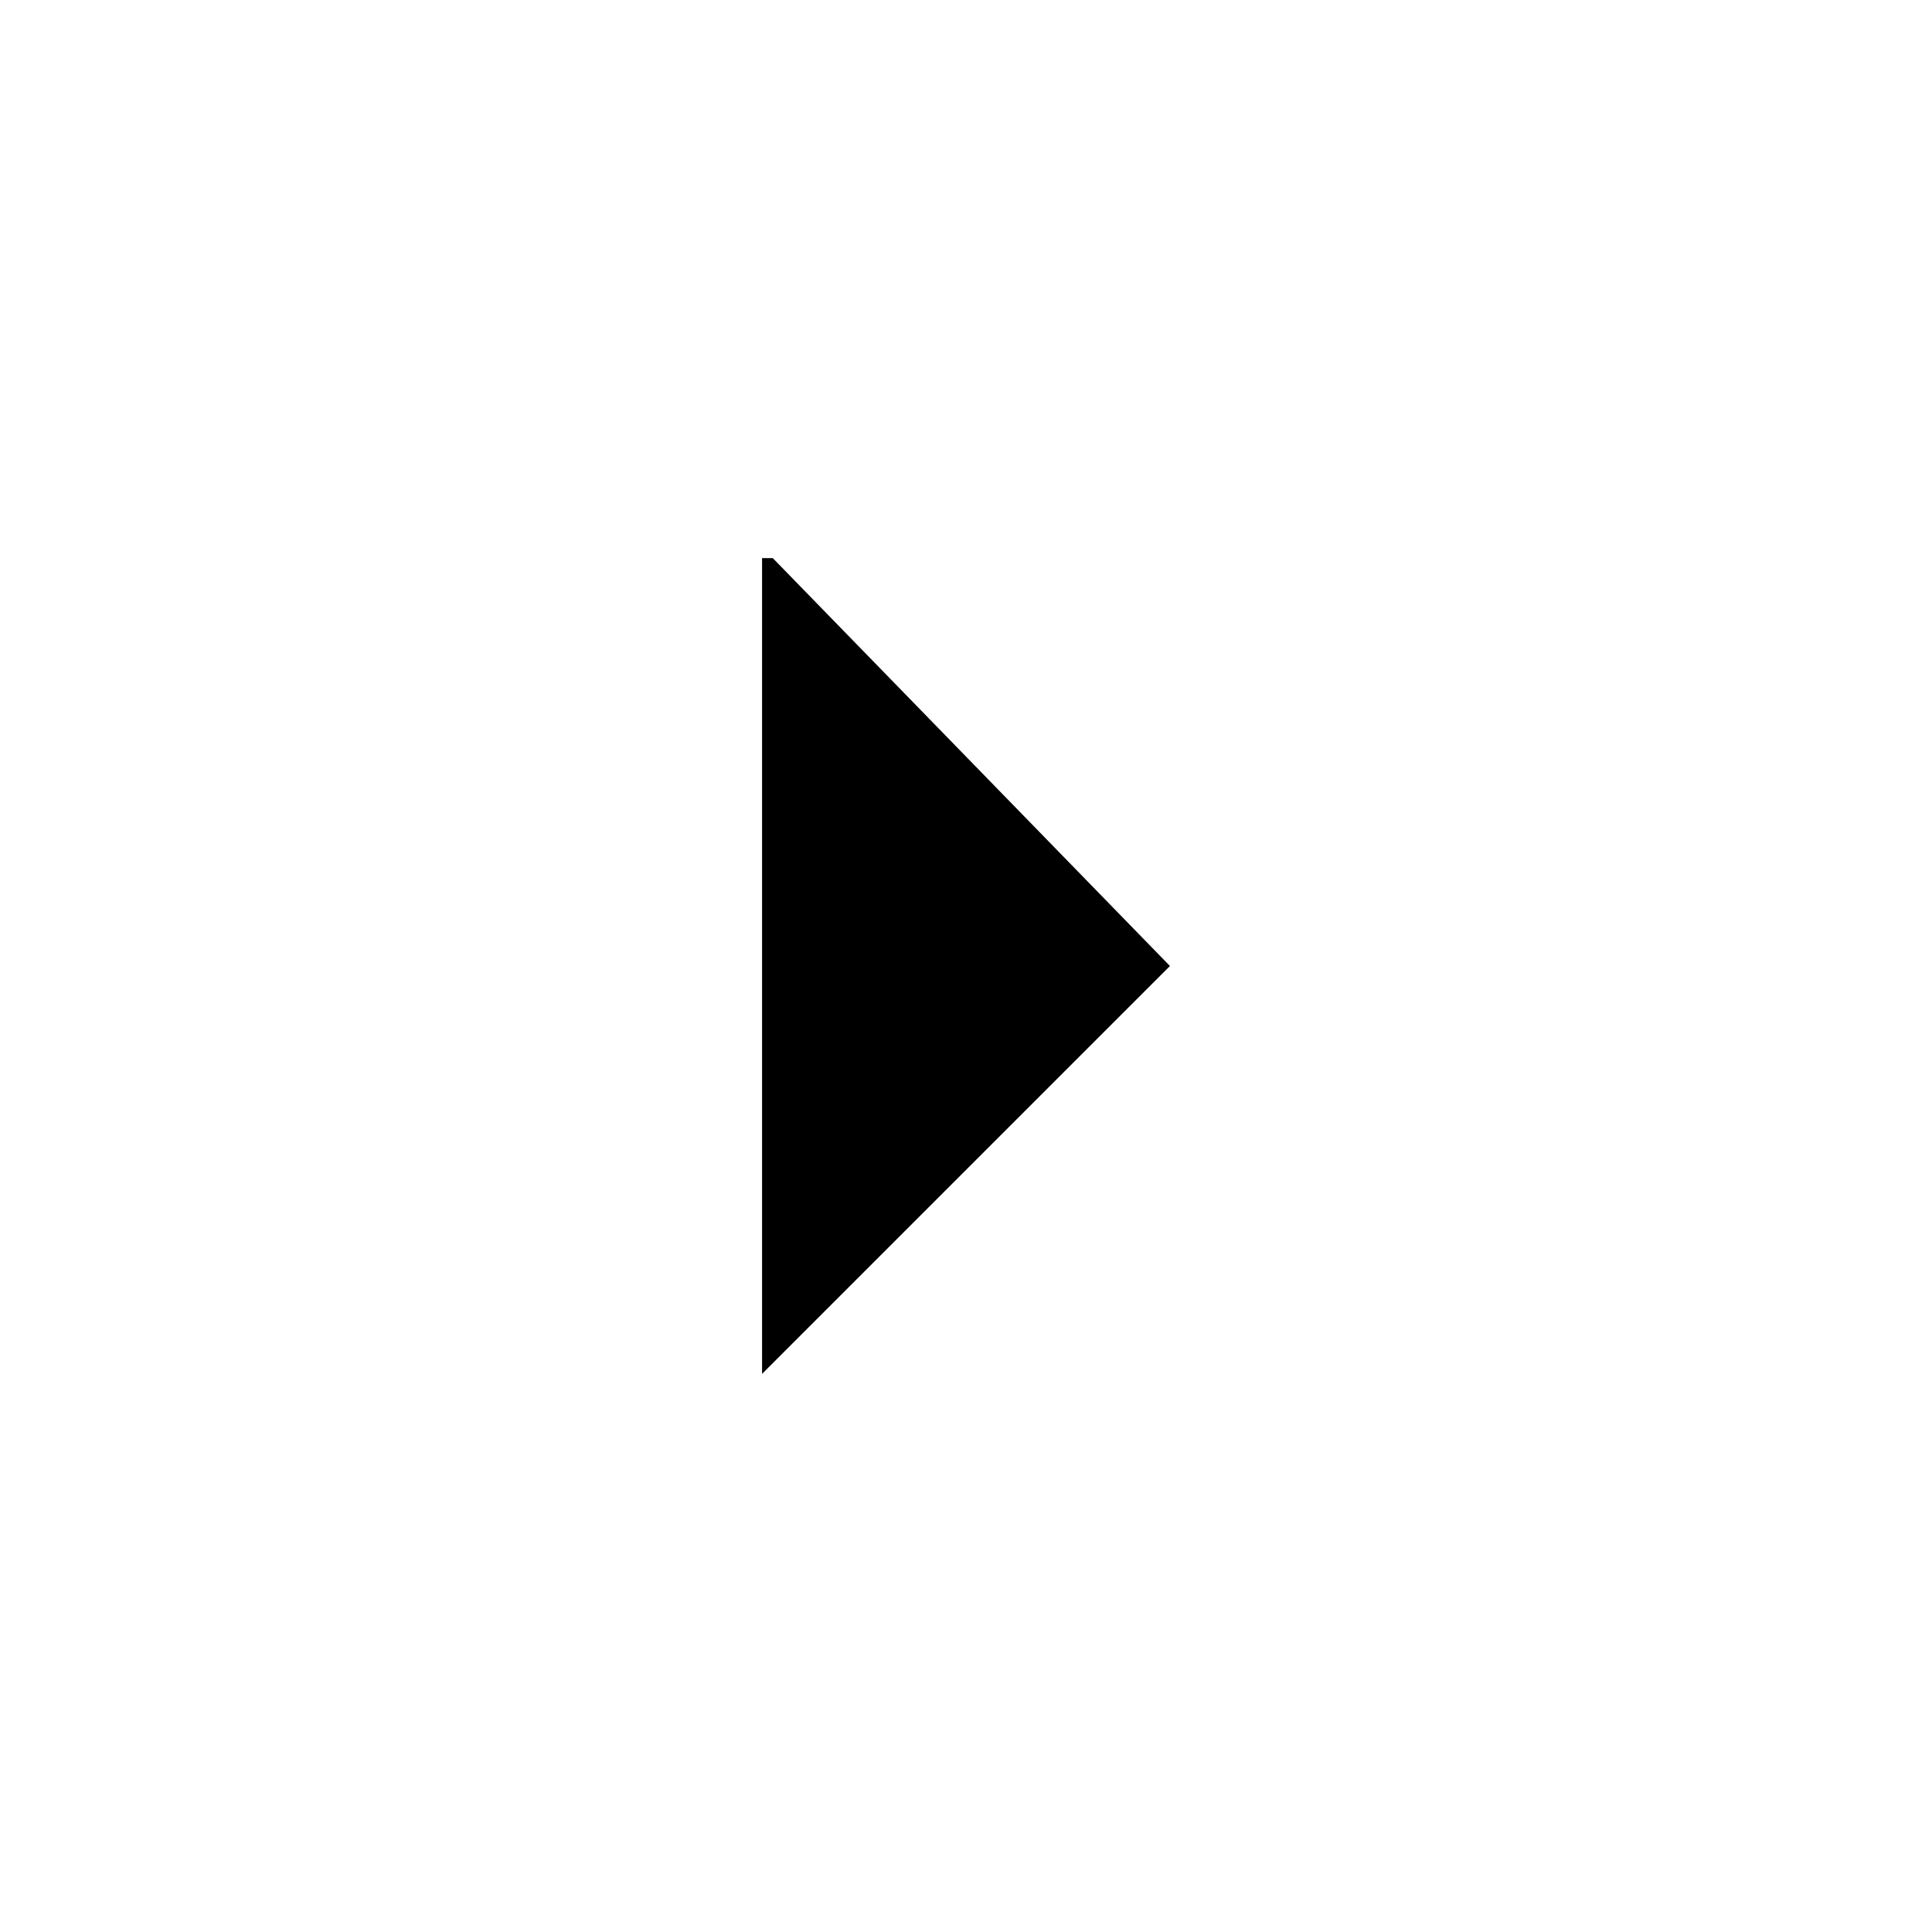
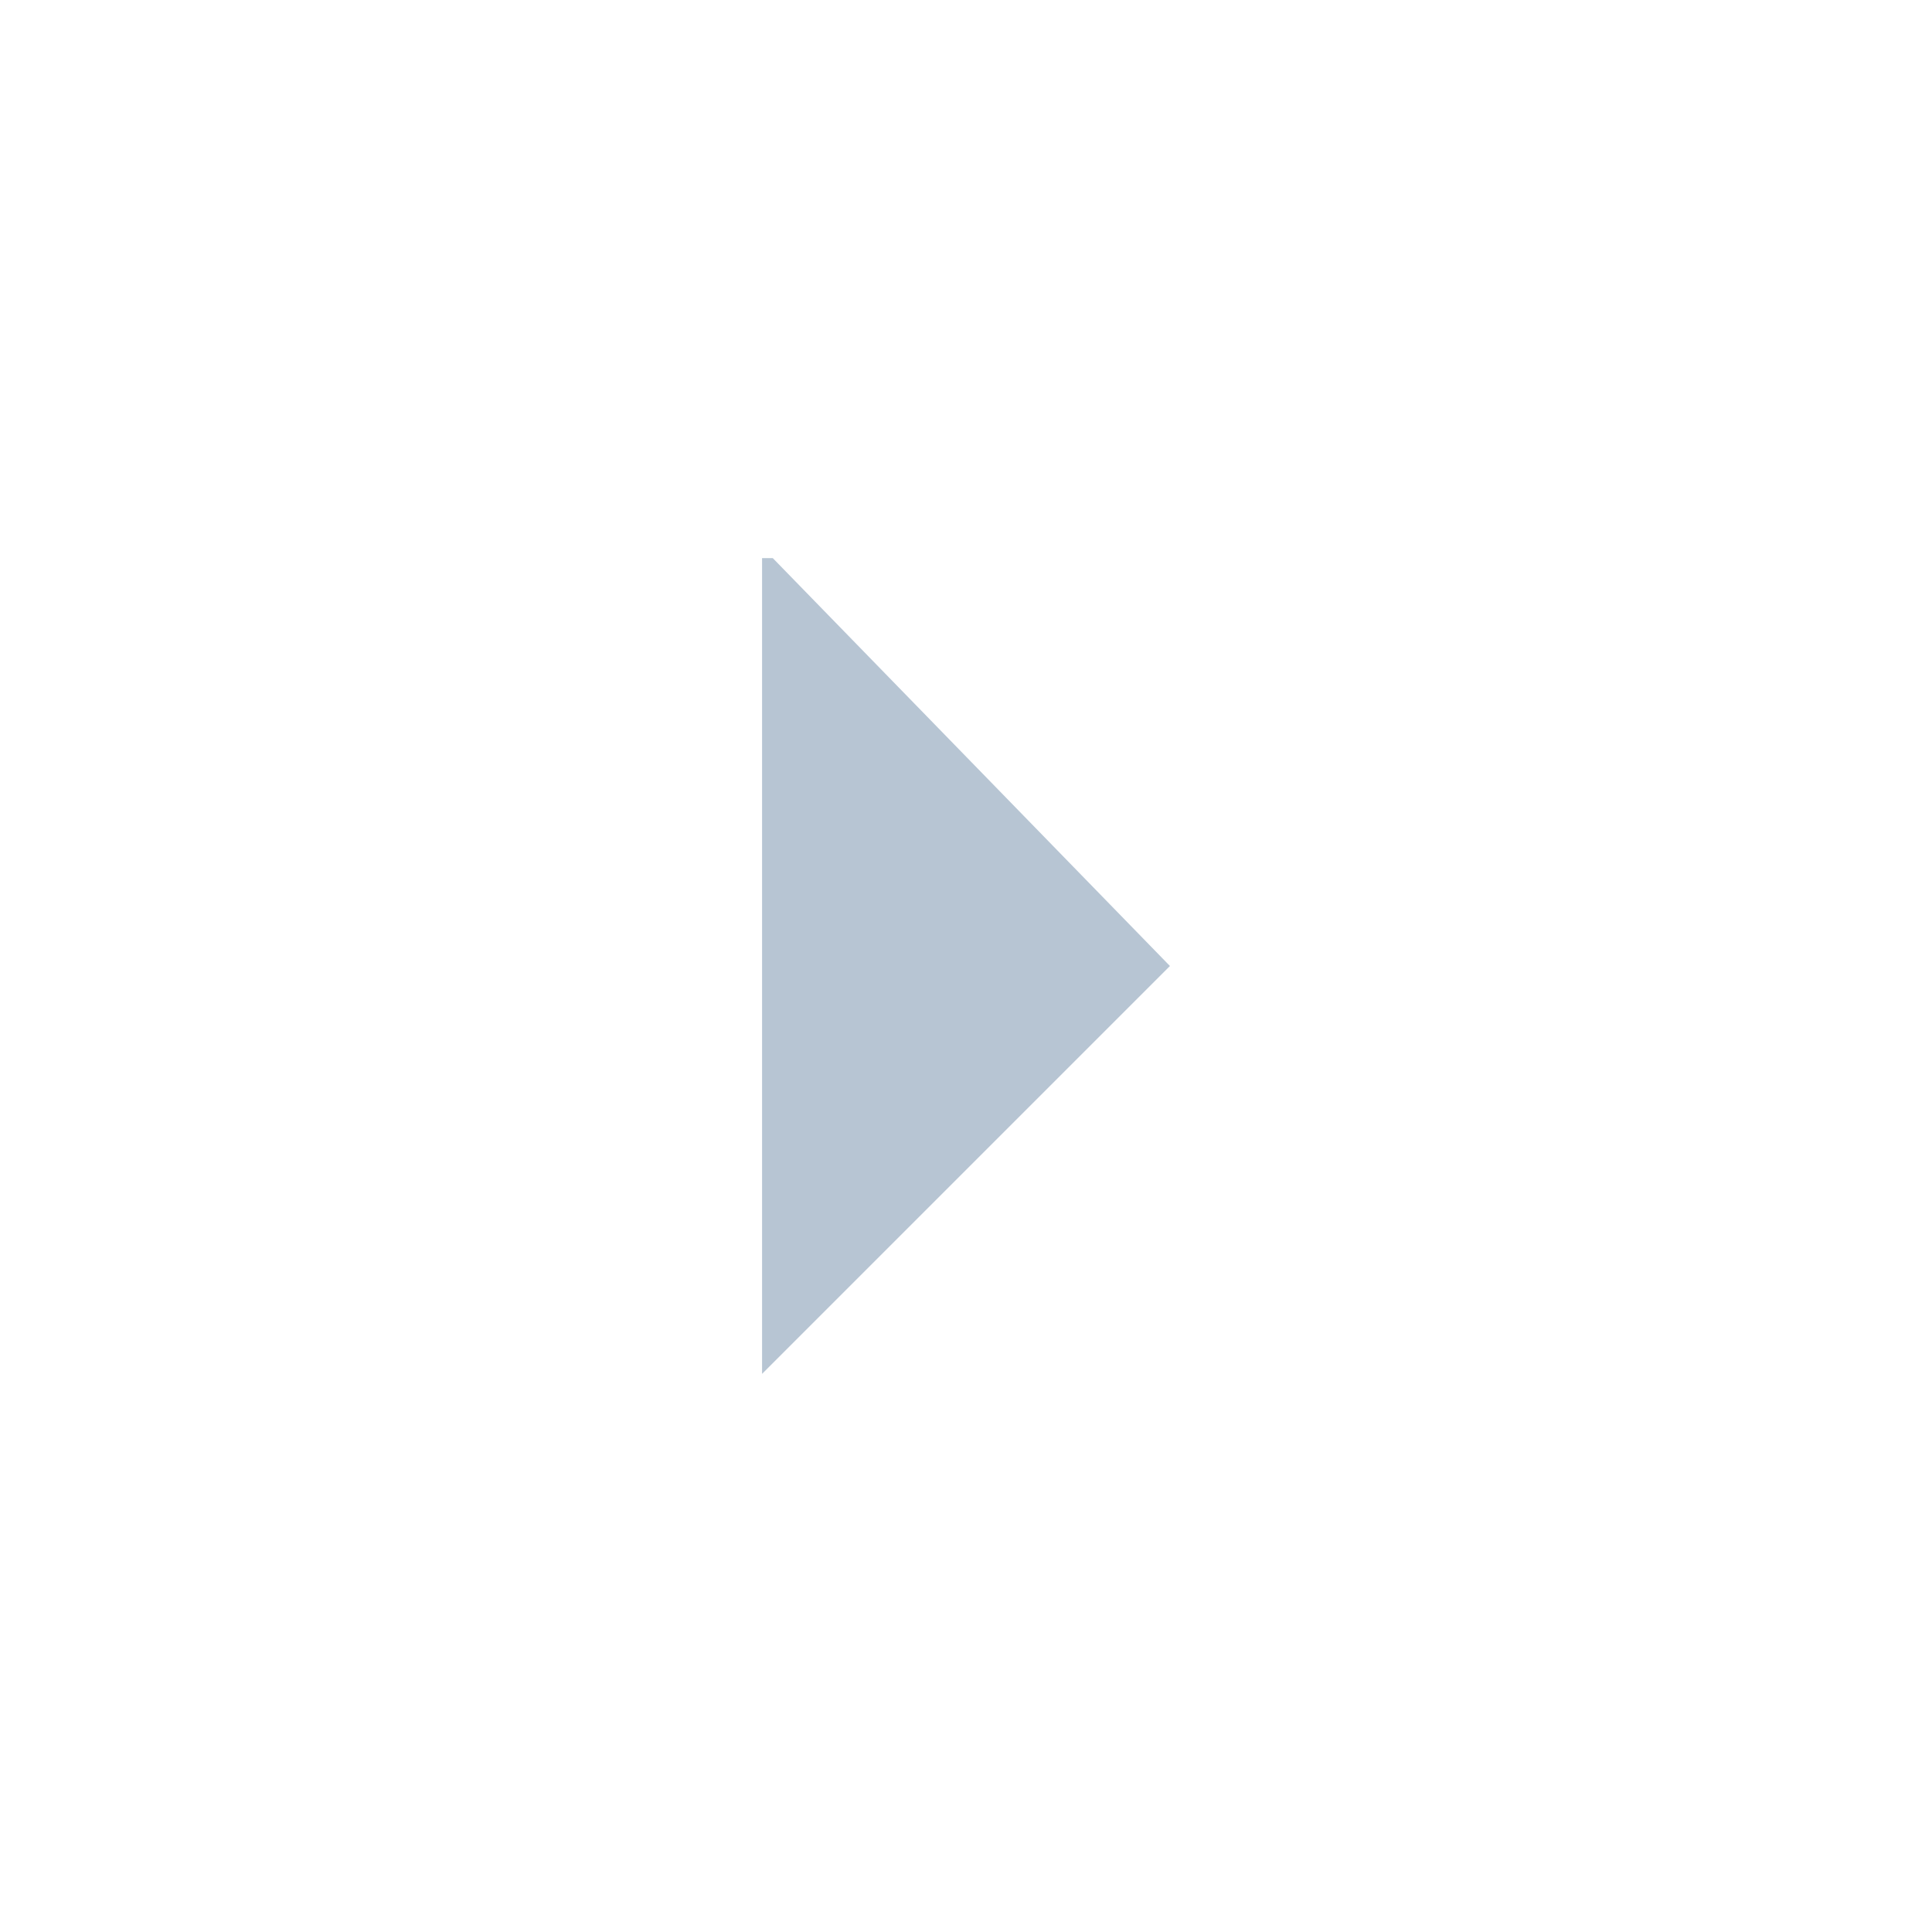
<svg xmlns="http://www.w3.org/2000/svg" version="1.1" id="Layer_1" x="0px" y="0px" viewBox="0 0 18 18" style="enable-background:new 0 0 18 18;" xml:space="preserve">
  <style type="text/css">
	.st0{fill:none;}
+   .st1{fill:#B7C5D3;}
</style>
-   <path d="M7.2,5.2L10.9,9l-3.8,3.8V5.2H7.2z" />
+   <path class="st1" d="M7.2,5.2L10.9,9l-3.8,3.8V5.2H7.2z" />
  <path class="st0" d="M0,0h18v18H0V0z" />
</svg>
